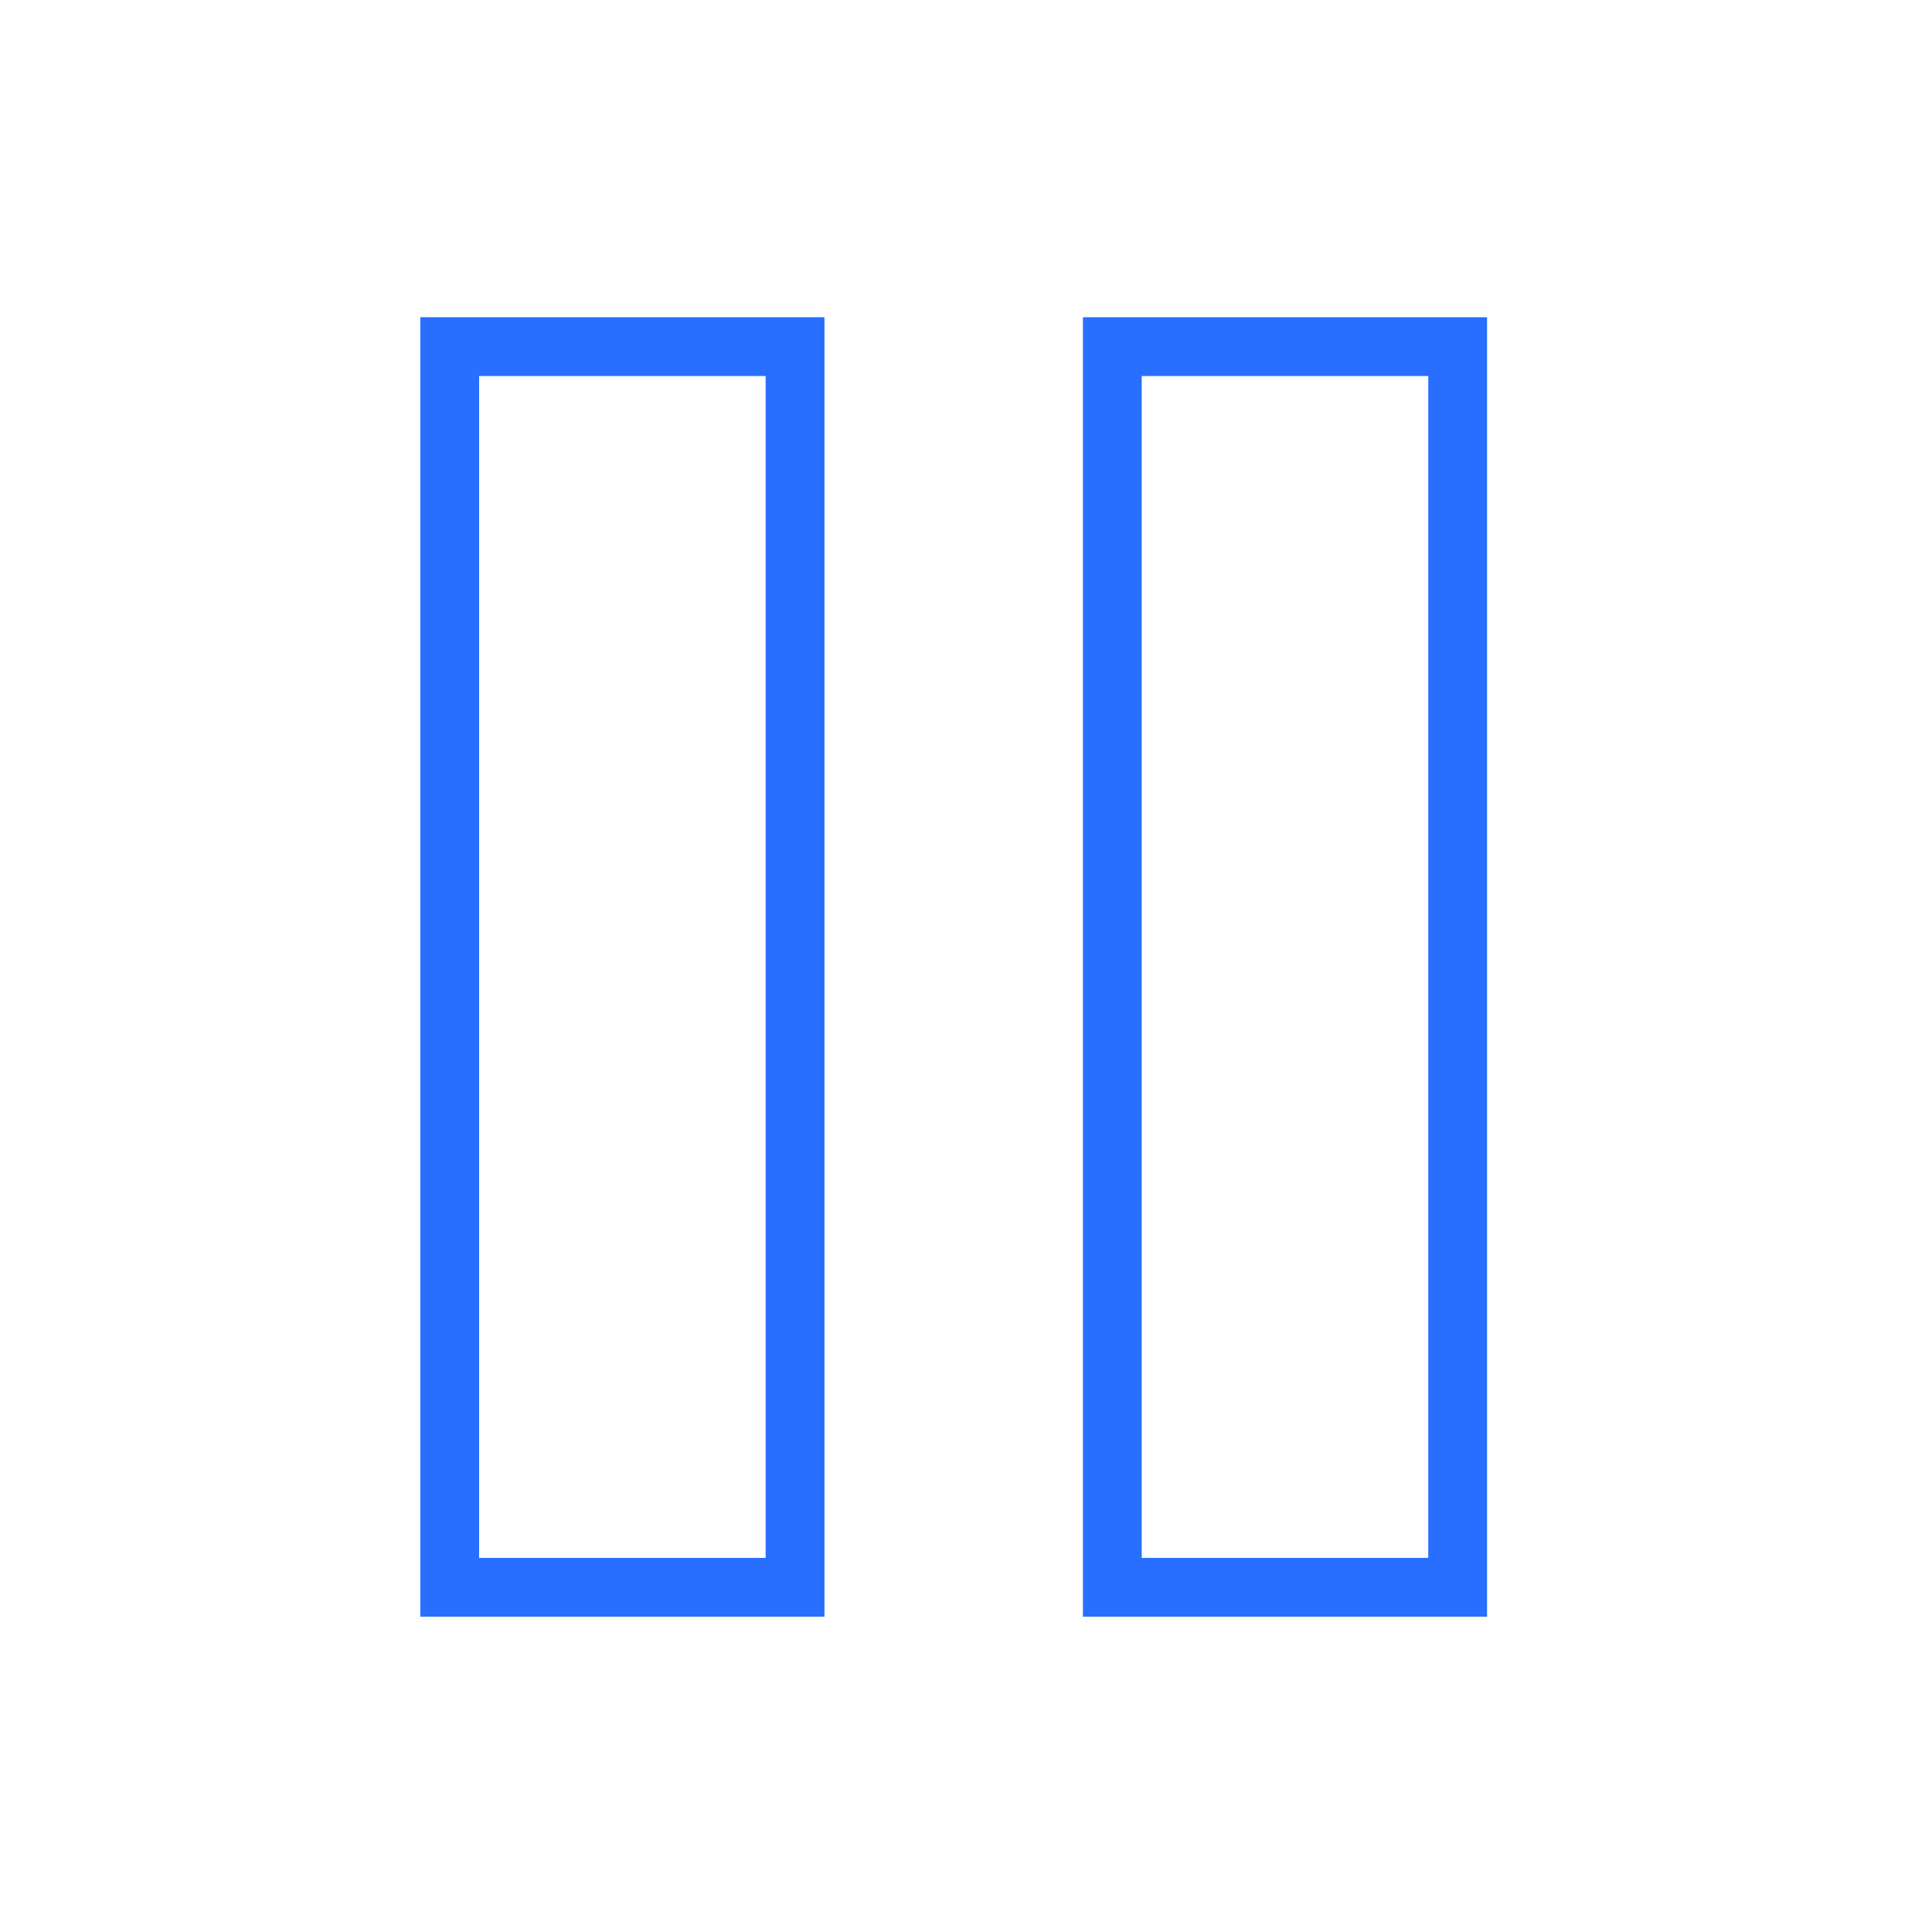
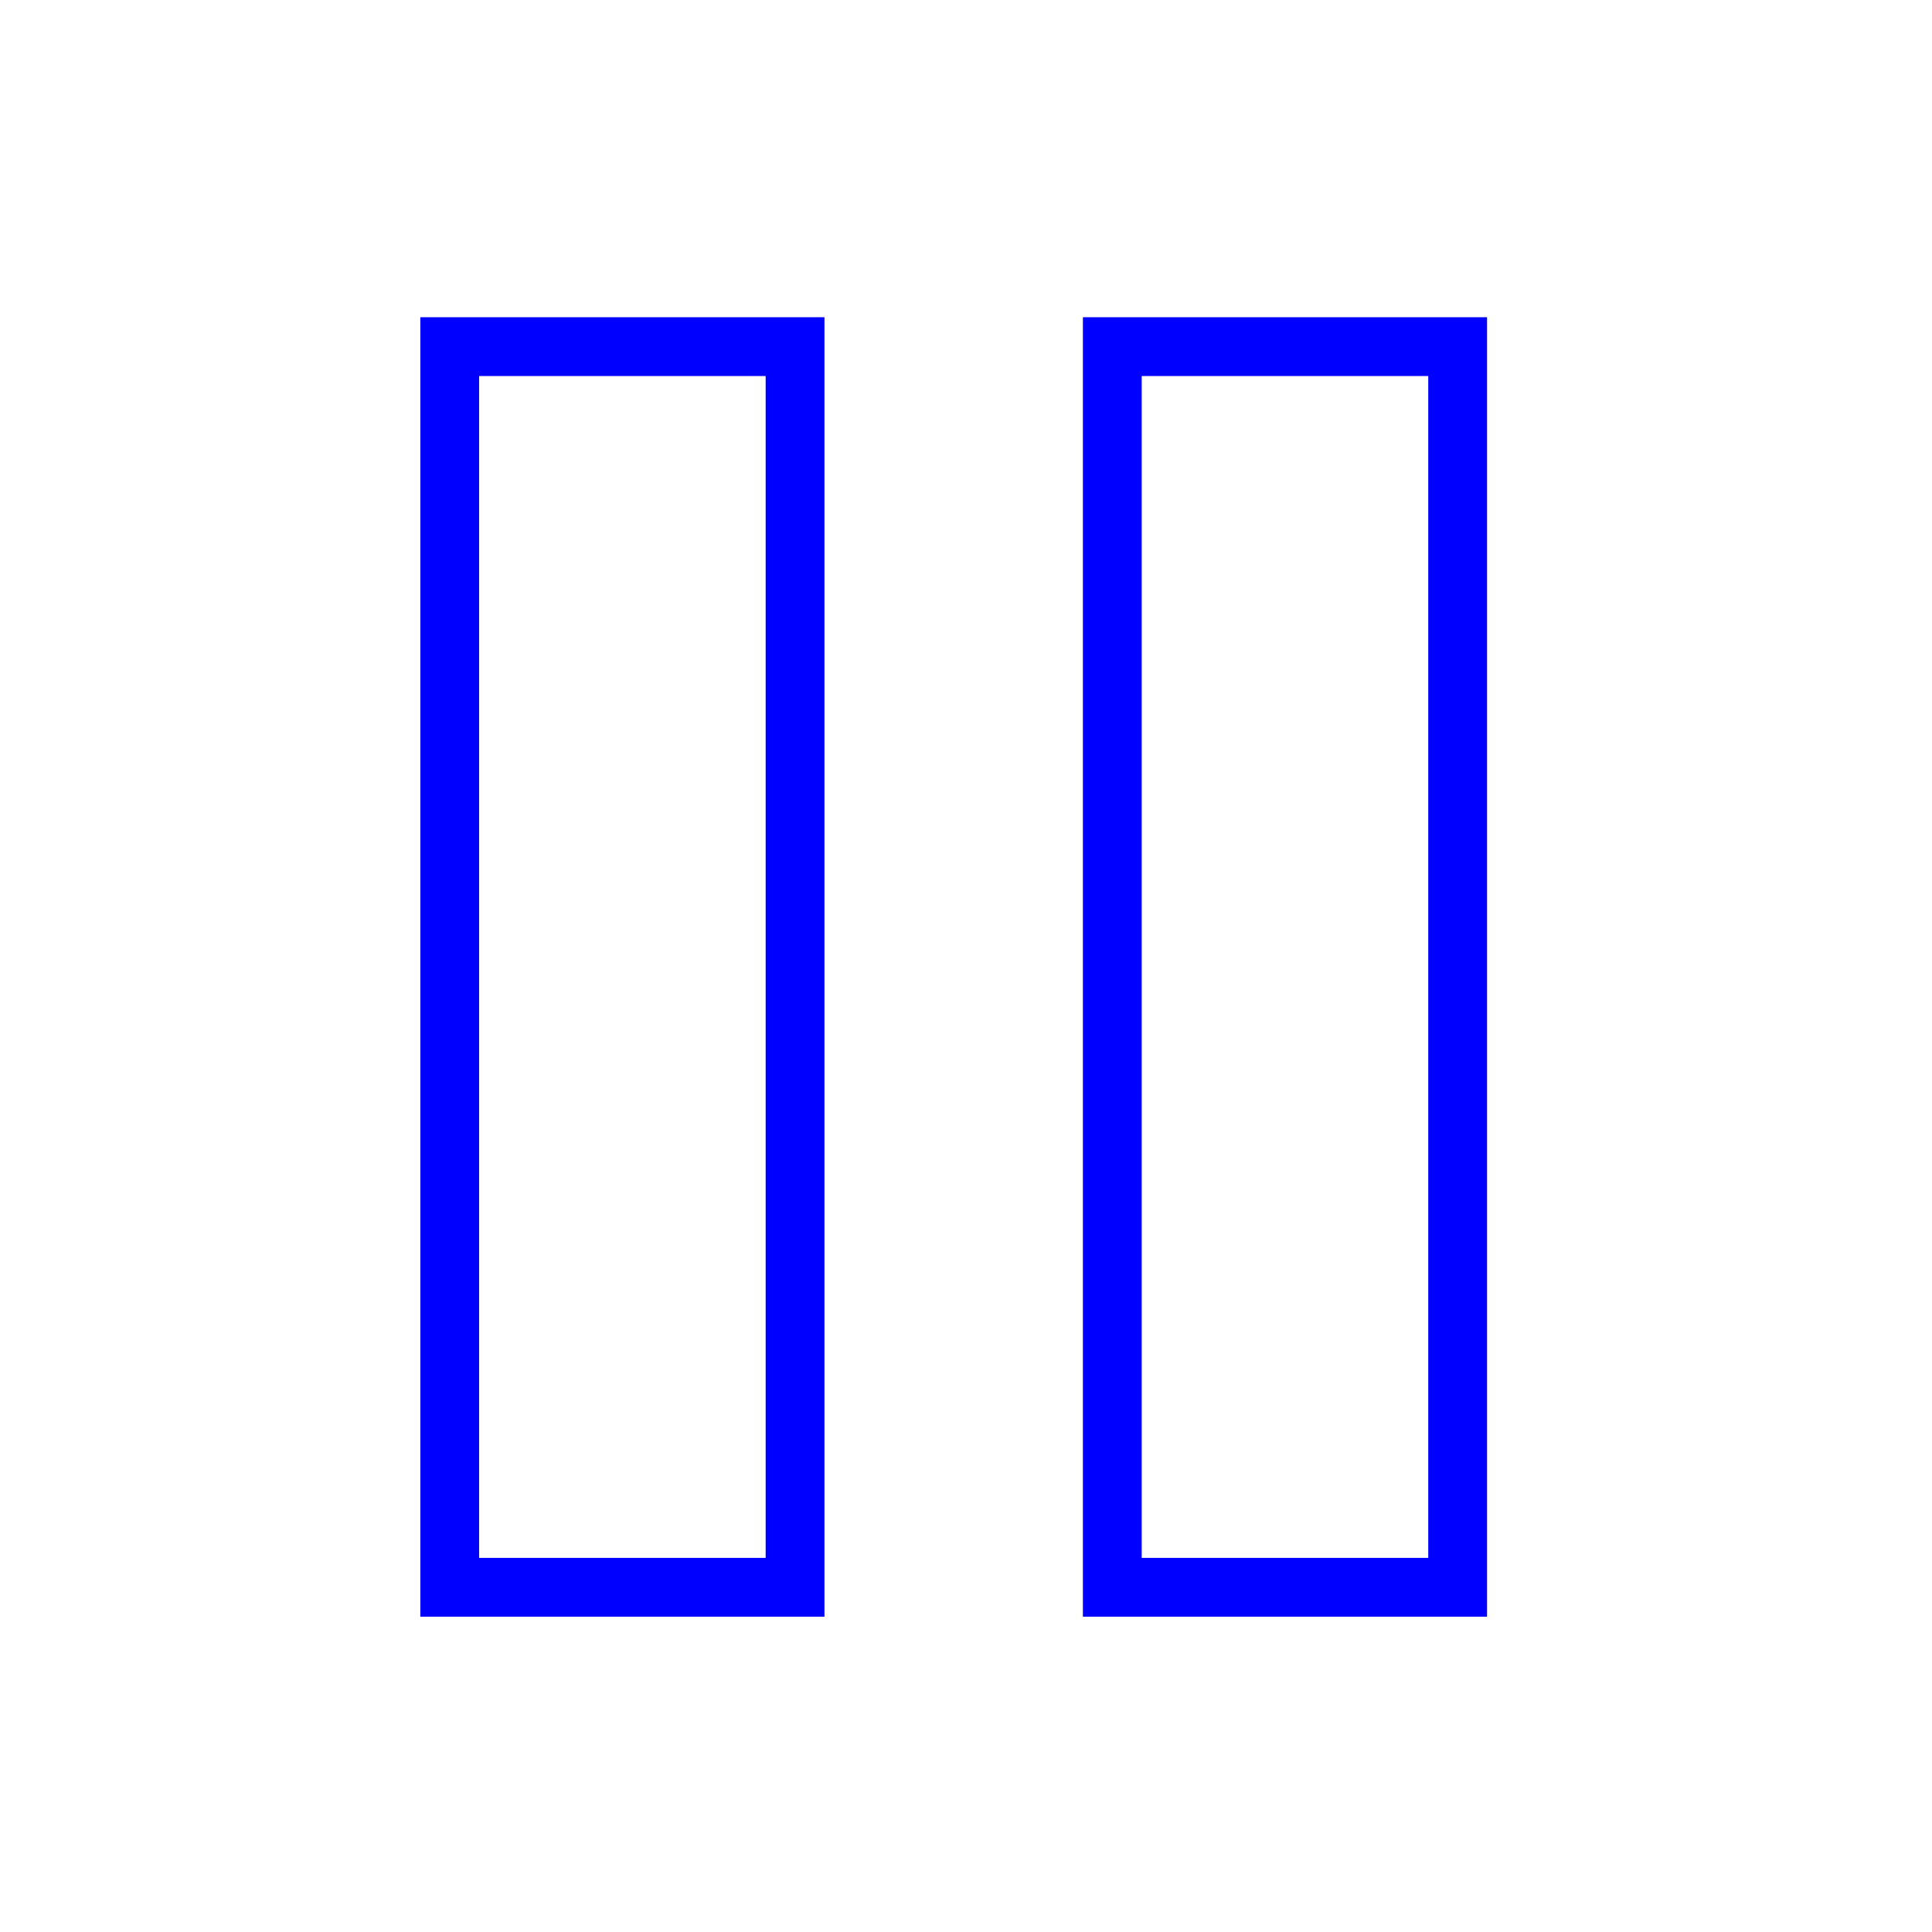
<svg xmlns="http://www.w3.org/2000/svg" version="1.1" id="Layer_1" x="0px" y="0px" width="230px" height="230px" viewBox="0 0 230 230" enable-background="new 0 0 230 230" xml:space="preserve">
-   <rect x="53.538" y="41.265" fill="none" stroke="#286FFF" stroke-width="7" stroke-miterlimit="10" width="41.112" height="147.698" />
-   <rect x="132.418" y="41.265" fill="none" stroke="#286FFF" stroke-width="7" stroke-miterlimit="10" width="41.112" height="147.698" />
+   <rect x="53.538" y="41.265" fill="none" stroke="#0000FF" stroke-width="7" stroke-miterlimit="10" width="41.112" height="147.698" />
+   <rect x="132.418" y="41.265" fill="none" stroke="#0000FF" stroke-width="7" stroke-miterlimit="10" width="41.112" height="147.698" />
</svg>
